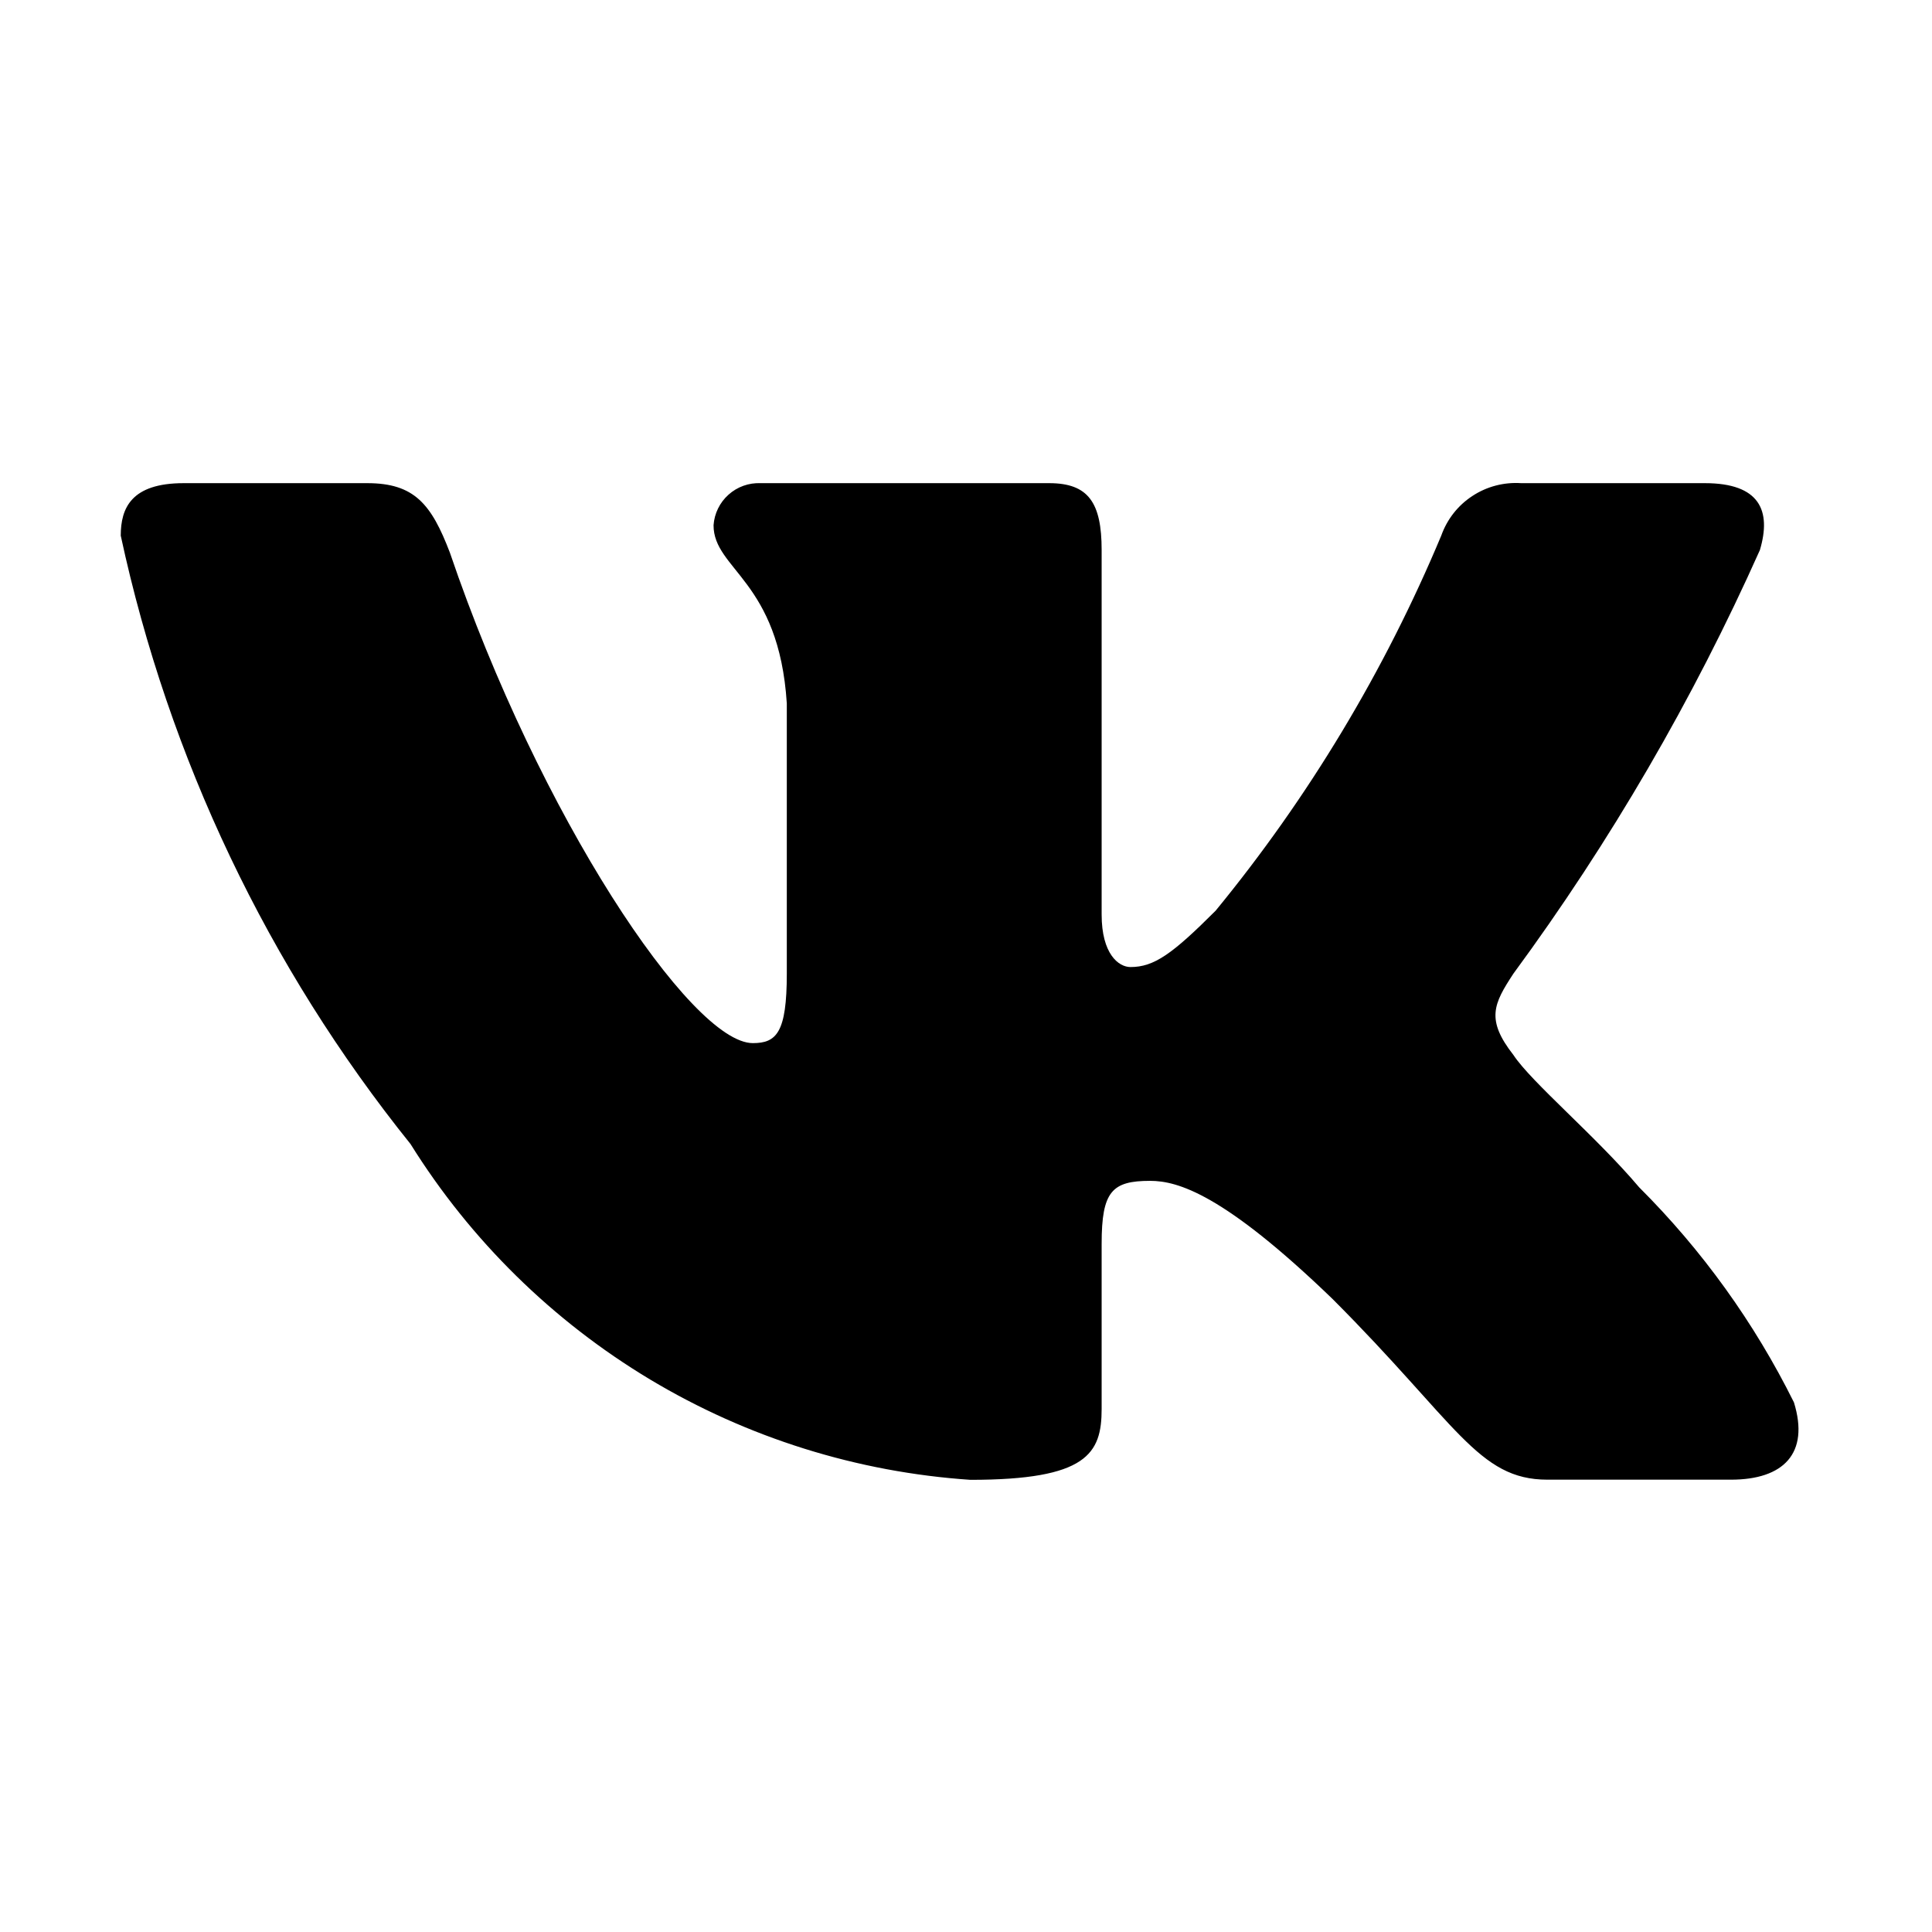
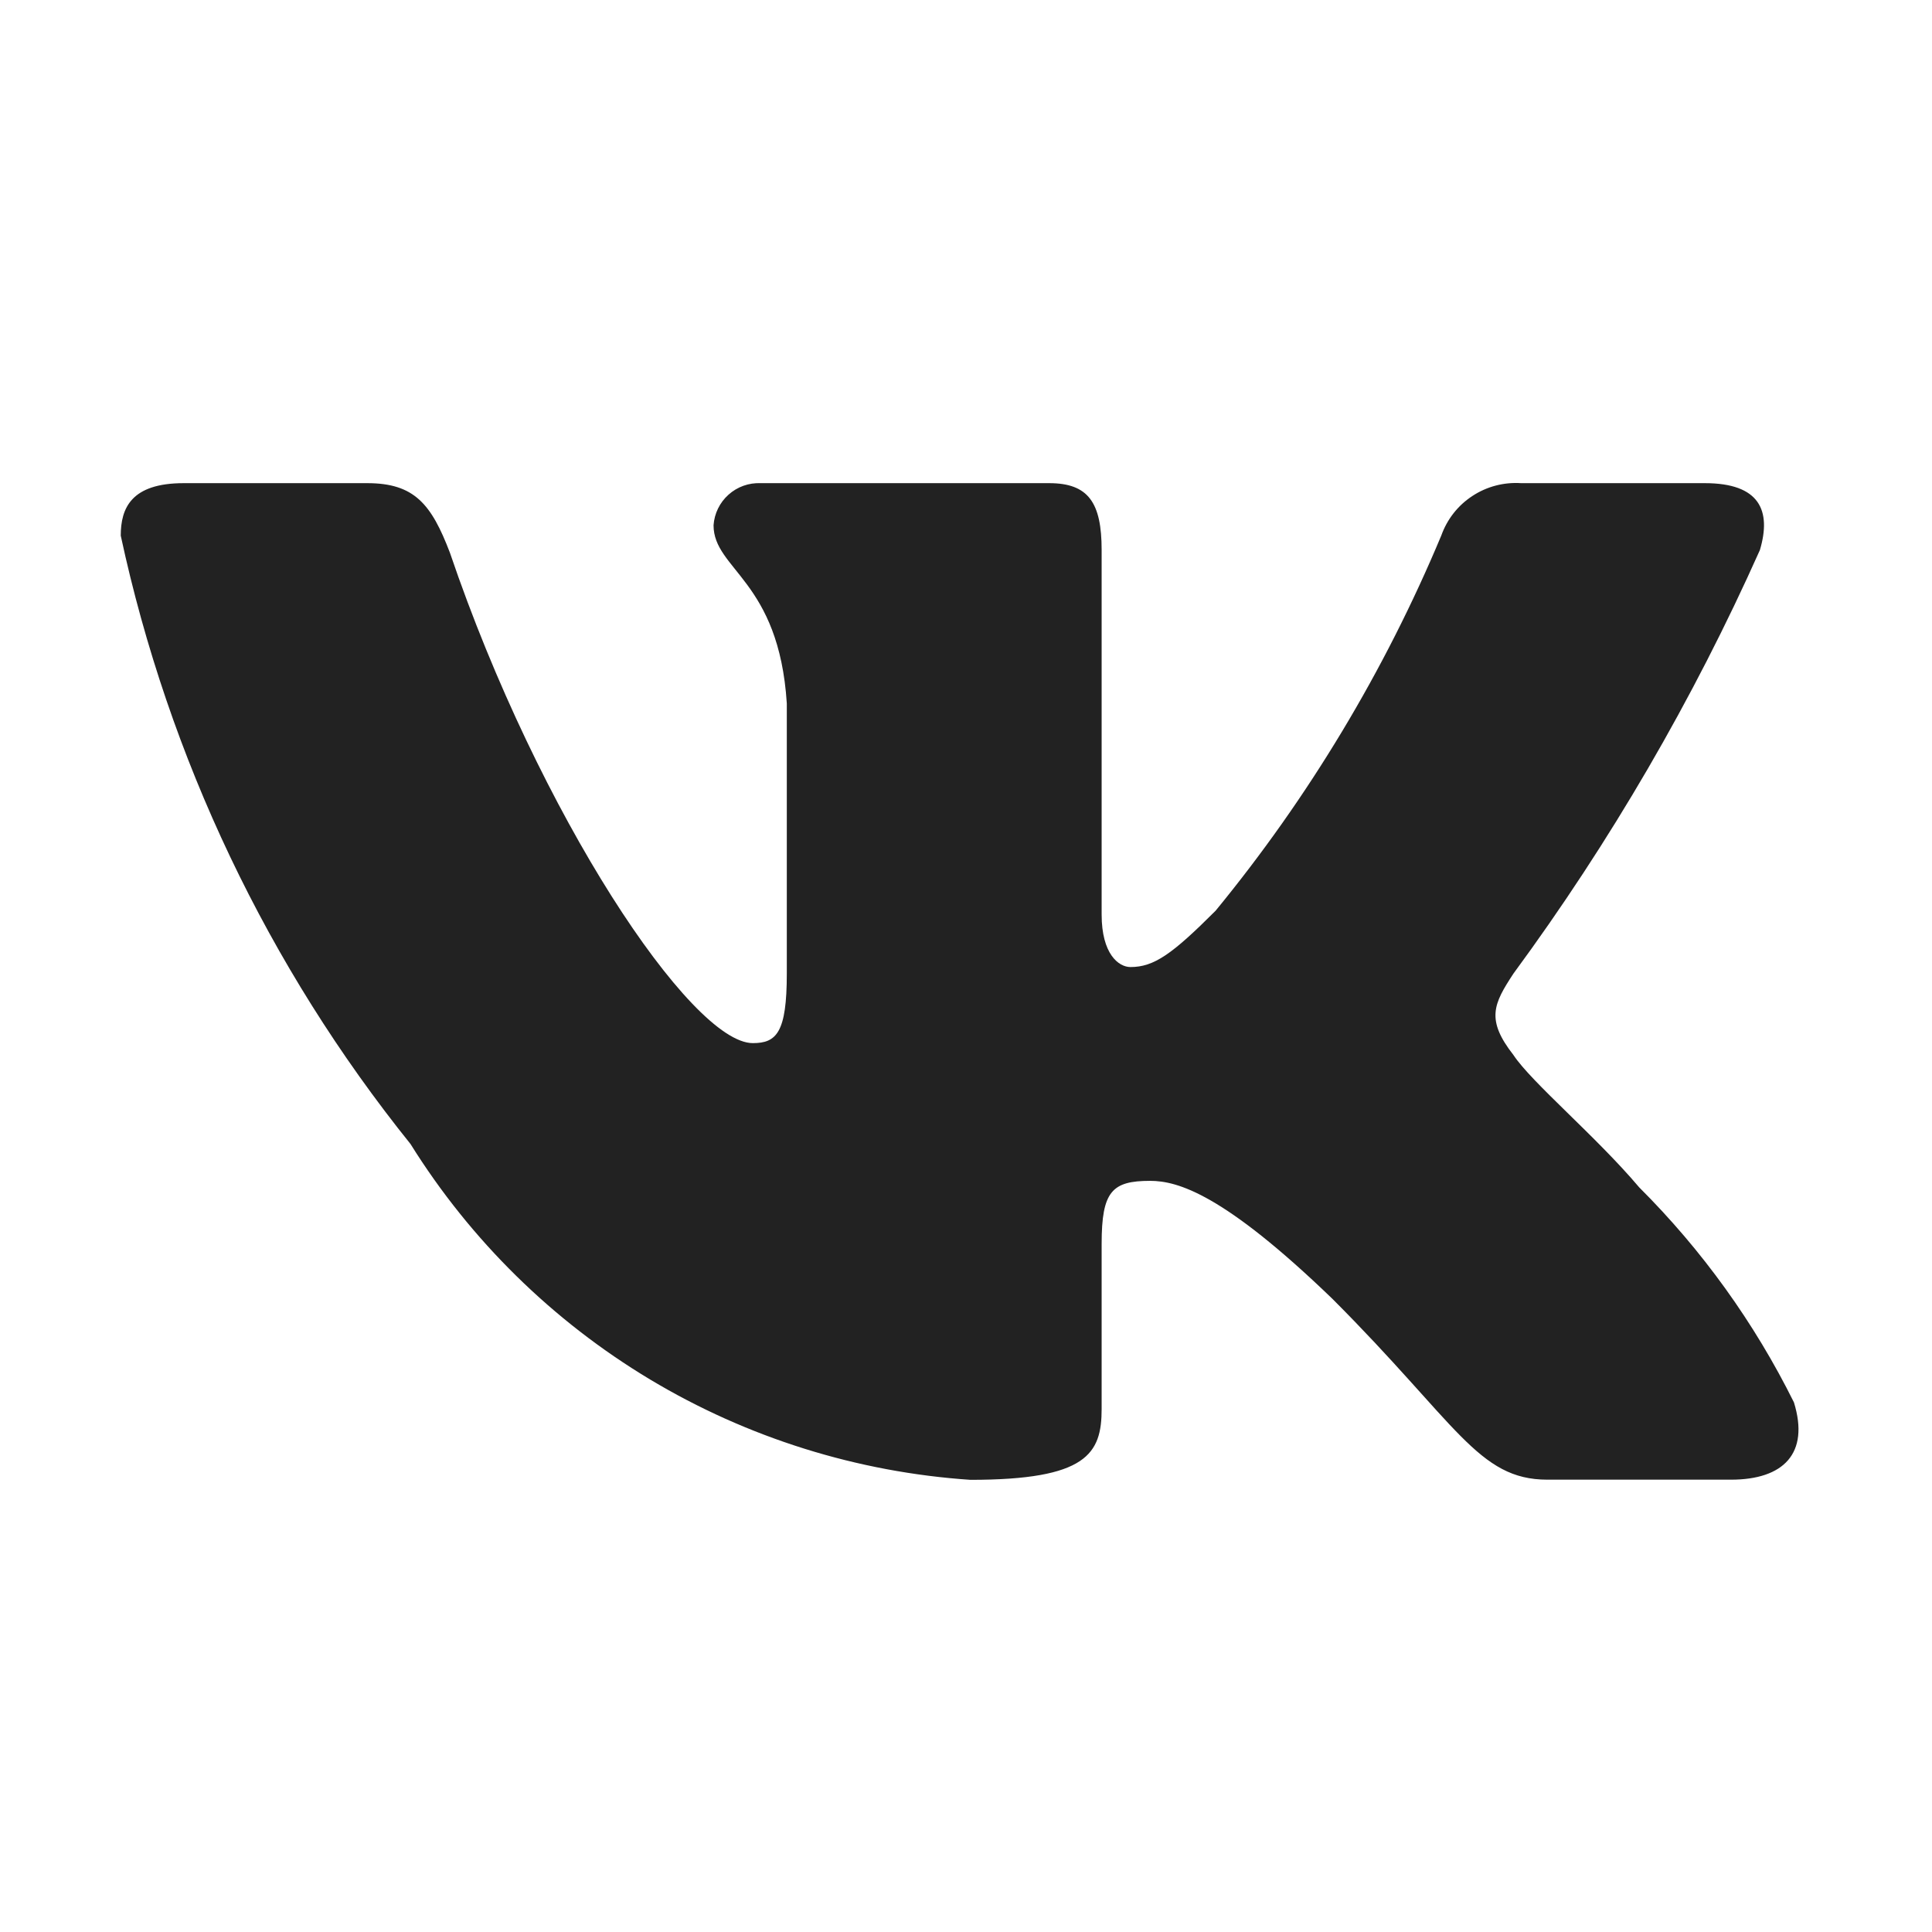
<svg xmlns="http://www.w3.org/2000/svg" width="24" height="24" viewBox="0 0 24 24" fill="none">
-   <path d="M21.503 18.381H19.222C18.359 18.381 18.099 17.682 16.551 16.134C15.2 14.831 14.629 14.669 14.287 14.669C13.815 14.669 13.685 14.798 13.685 15.45V17.502C13.685 18.057 13.505 18.383 12.055 18.383C10.649 18.288 9.284 17.861 8.075 17.136C6.866 16.41 5.846 15.408 5.1 14.212C3.328 12.007 2.096 9.419 1.5 6.654C1.5 6.312 1.63 6.002 2.282 6.002H4.562C5.148 6.002 5.359 6.263 5.589 6.866C6.696 10.124 8.585 12.958 9.352 12.958C9.646 12.958 9.774 12.828 9.774 12.095V8.739C9.677 7.208 8.864 7.078 8.864 6.525C8.874 6.379 8.941 6.242 9.05 6.145C9.159 6.047 9.302 5.996 9.449 6.002H13.033C13.522 6.002 13.685 6.246 13.685 6.833V11.361C13.685 11.851 13.896 12.013 14.043 12.013C14.337 12.013 14.563 11.851 15.101 11.313C16.257 9.904 17.201 8.334 17.904 6.653C17.976 6.451 18.111 6.278 18.291 6.161C18.47 6.043 18.683 5.988 18.897 6.002H21.178C21.862 6.002 22.007 6.345 21.862 6.833C21.032 8.691 20.006 10.455 18.8 12.095C18.554 12.47 18.456 12.665 18.8 13.105C19.026 13.447 19.826 14.115 20.363 14.75C21.145 15.53 21.794 16.432 22.285 17.421C22.481 18.056 22.154 18.381 21.503 18.381Z" fill="black" />
+   <path d="M21.503 18.381H19.222C18.359 18.381 18.099 17.682 16.551 16.134C15.2 14.831 14.629 14.669 14.287 14.669C13.815 14.669 13.685 14.798 13.685 15.45V17.502C13.685 18.057 13.505 18.383 12.055 18.383C10.649 18.288 9.284 17.861 8.075 17.136C6.866 16.41 5.846 15.408 5.1 14.212C3.328 12.007 2.096 9.419 1.5 6.654C1.5 6.312 1.63 6.002 2.282 6.002H4.562C5.148 6.002 5.359 6.263 5.589 6.866C6.696 10.124 8.585 12.958 9.352 12.958C9.646 12.958 9.774 12.828 9.774 12.095V8.739C9.677 7.208 8.864 7.078 8.864 6.525C8.874 6.379 8.941 6.242 9.05 6.145C9.159 6.047 9.302 5.996 9.449 6.002H13.033C13.522 6.002 13.685 6.246 13.685 6.833V11.361C13.685 11.851 13.896 12.013 14.043 12.013C14.337 12.013 14.563 11.851 15.101 11.313C16.257 9.904 17.201 8.334 17.904 6.653C17.976 6.451 18.111 6.278 18.291 6.161C18.47 6.043 18.683 5.988 18.897 6.002H21.178C21.862 6.002 22.007 6.345 21.862 6.833C21.032 8.691 20.006 10.455 18.8 12.095C18.554 12.47 18.456 12.665 18.8 13.105C19.026 13.447 19.826 14.115 20.363 14.75C21.145 15.53 21.794 16.432 22.285 17.421C22.481 18.056 22.154 18.381 21.503 18.381Z" fill="#222" />
</svg>
